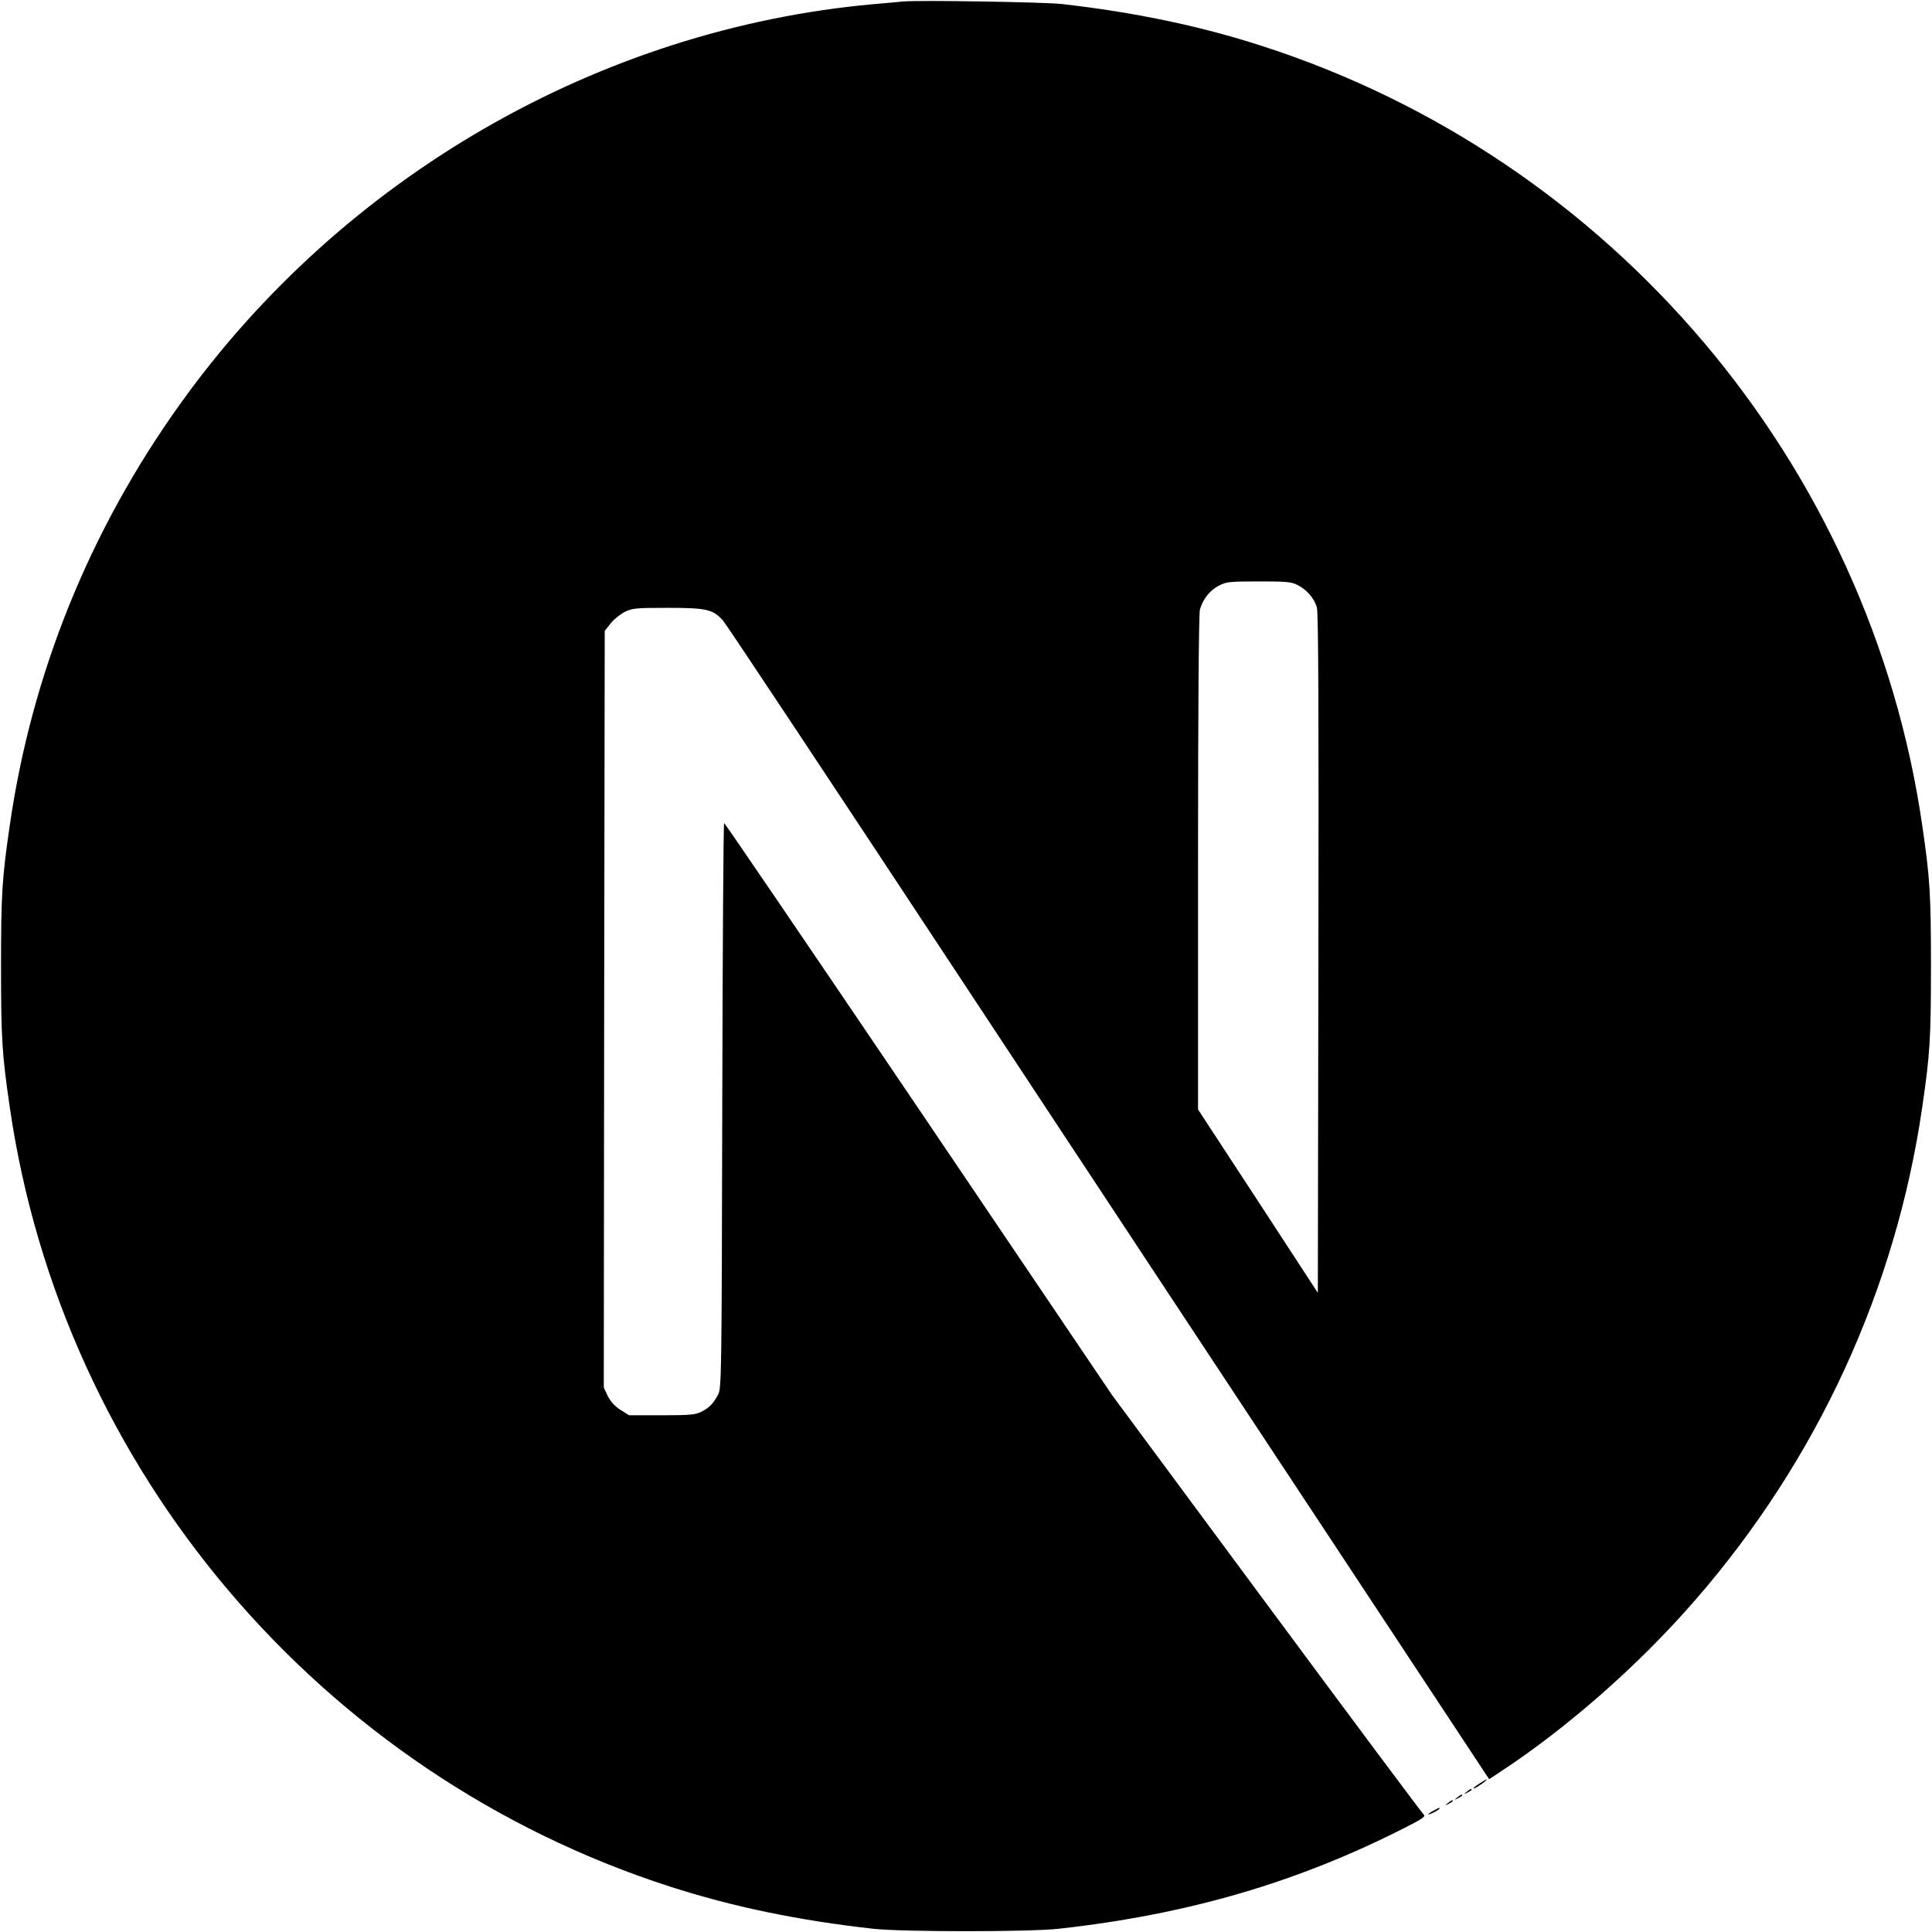
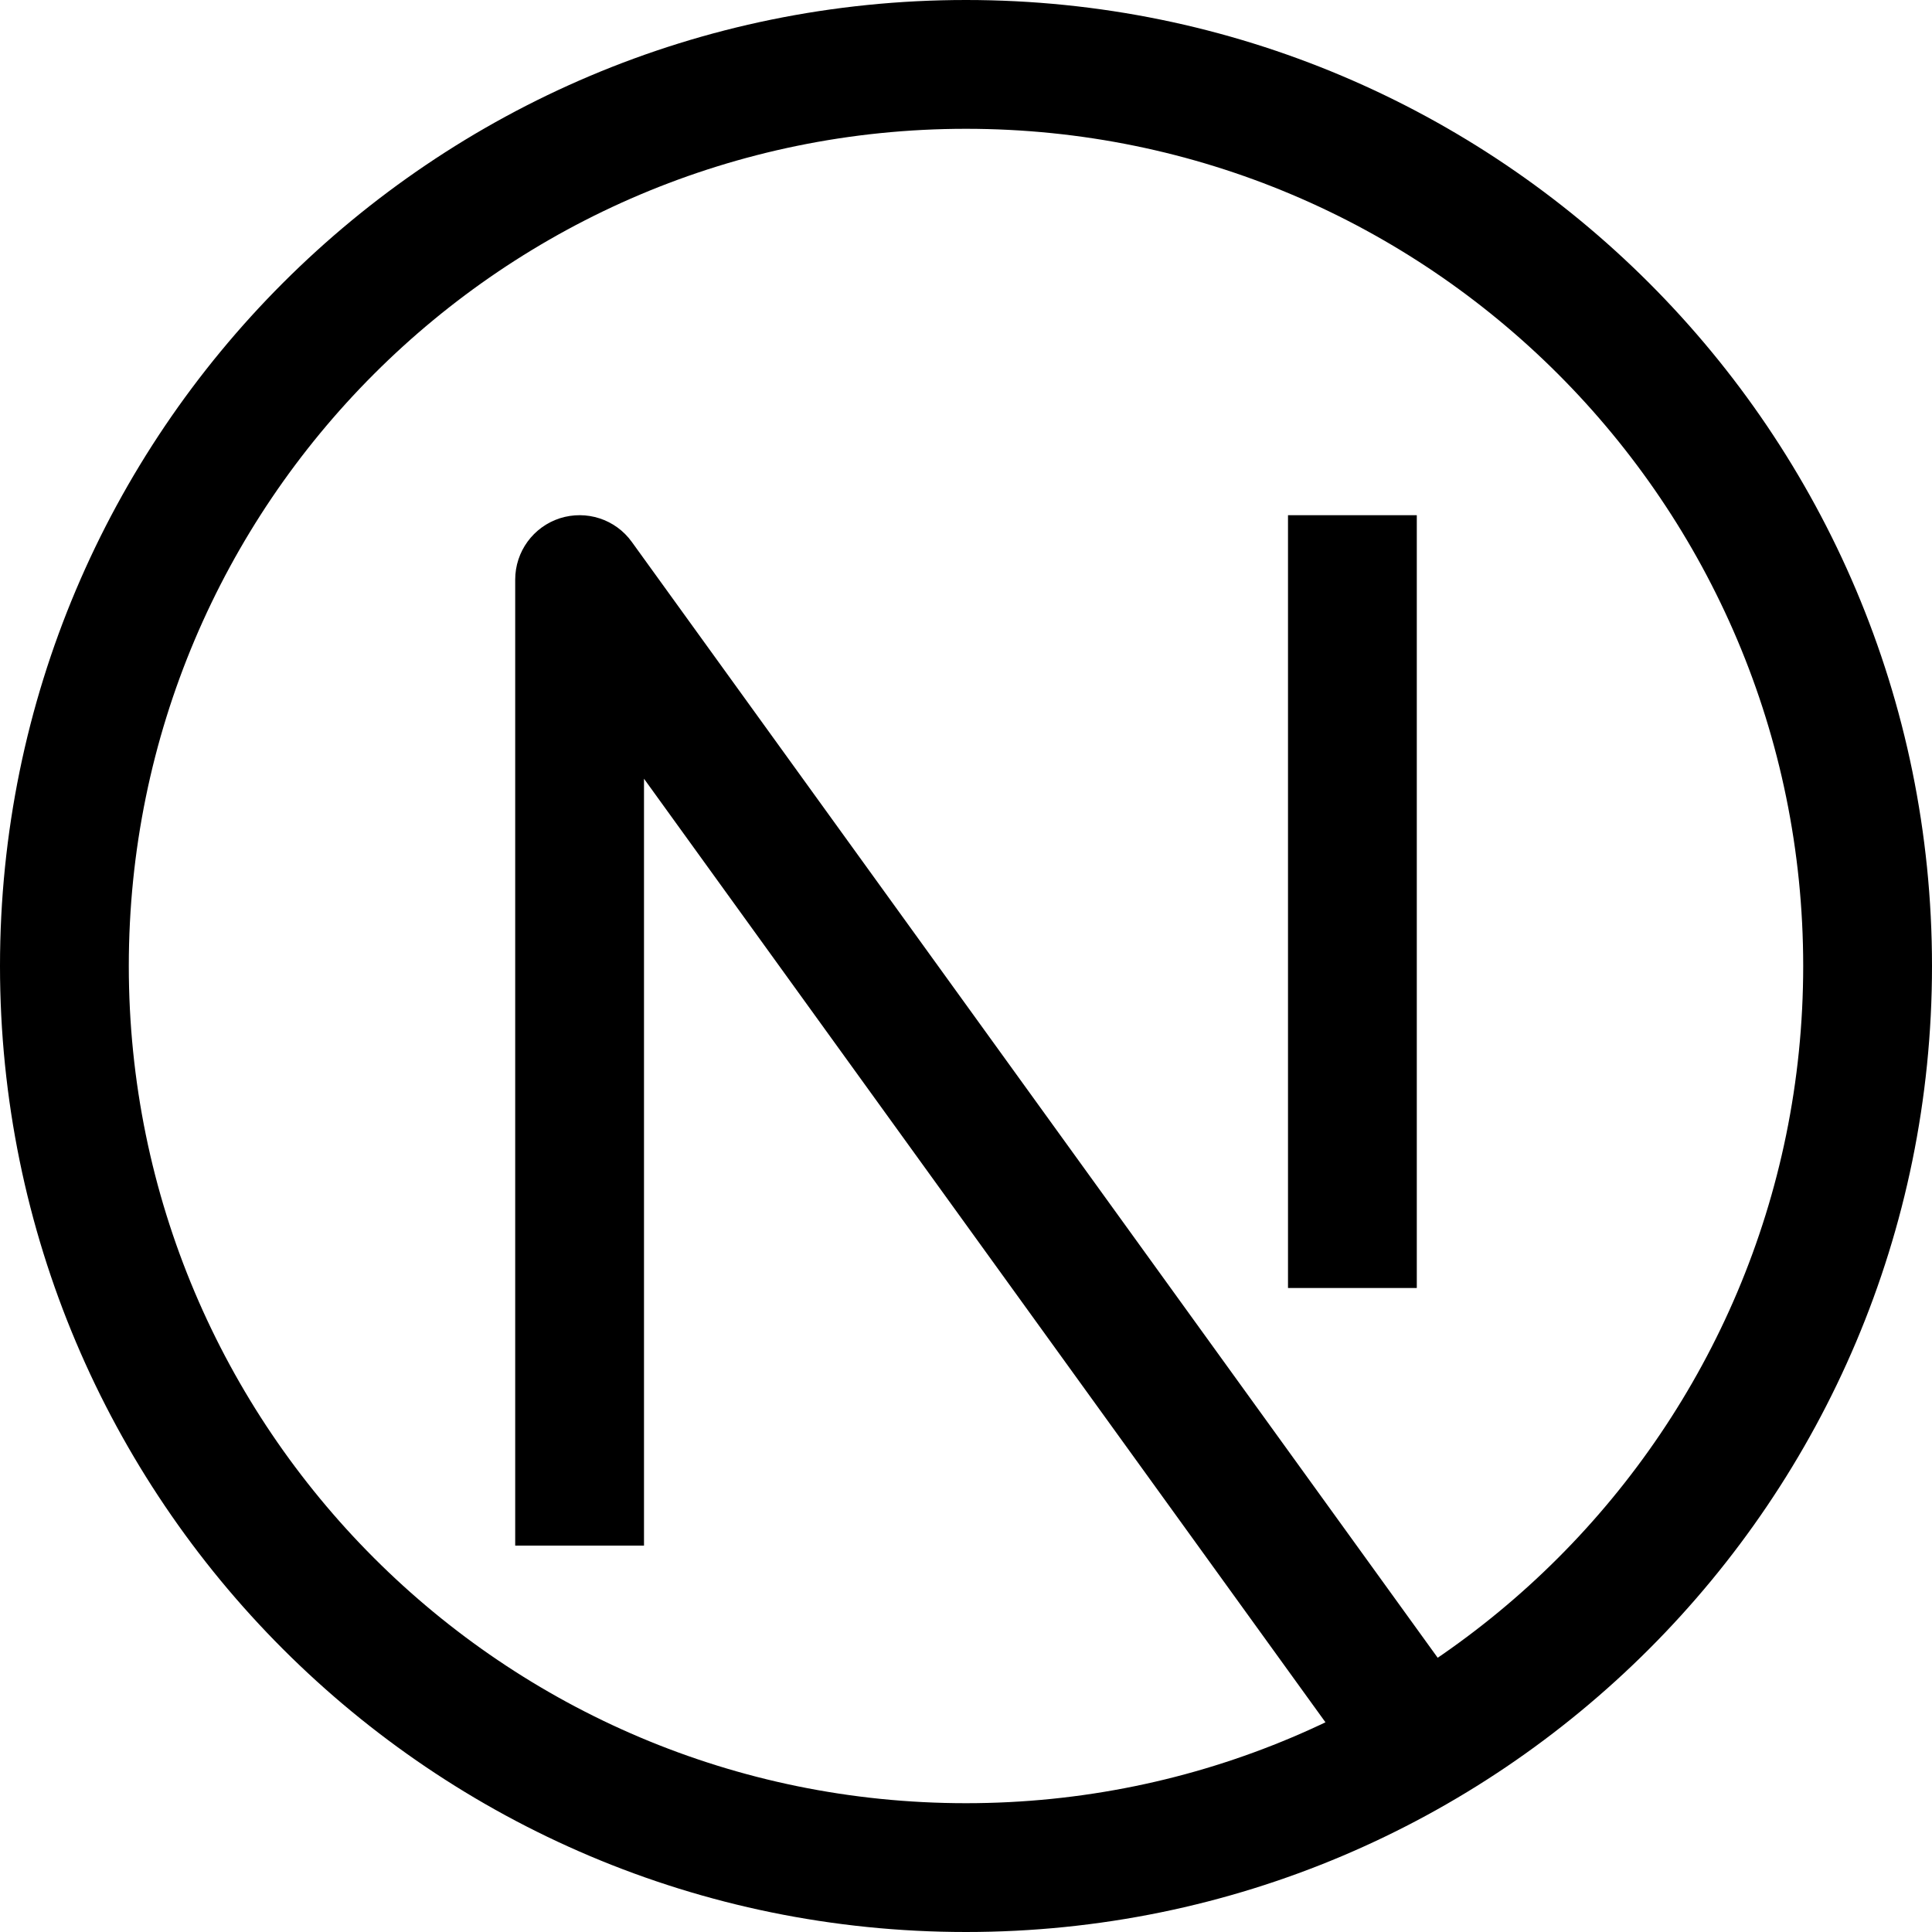
- <svg xmlns="http://www.w3.org/2000/svg" height="1024pt" viewBox=".5 -.2 1023 1024.1" width="1024pt">
-   <path d="m478.5.6c-2.2.2-9.2.9-15.5 1.4-145.3 13.1-281.4 91.5-367.6 212-48 67-78.7 143-90.3 223.5-4.1 28.1-4.6 36.4-4.6 74.5s.5 46.4 4.6 74.5c27.8 192.1 164.5 353.5 349.9 413.3 33.2 10.7 68.2 18 108 22.4 15.5 1.7 82.5 1.7 98 0 68.7-7.6 126.9-24.6 184.3-53.9 8.8-4.5 10.5-5.7 9.3-6.7-.8-.6-38.3-50.9-83.3-111.7l-81.8-110.5-102.5-151.7c-56.4-83.4-102.8-151.6-103.2-151.6-.4-.1-.8 67.3-1 149.6-.3 144.1-.4 149.9-2.2 153.3-2.6 4.9-4.6 6.9-8.8 9.1-3.2 1.6-6 1.9-21.1 1.9h-17.3l-4.6-2.9c-3-1.9-5.2-4.4-6.7-7.3l-2.1-4.5.2-200.5.3-200.6 3.1-3.9c1.6-2.1 5-4.8 7.4-6.1 4.1-2 5.7-2.2 23-2.2 20.4 0 23.8.8 29.1 6.6 1.5 1.6 57 85.2 123.4 185.9s157.2 238.2 201.8 305.7l81 122.7 4.1-2.7c36.3-23.6 74.7-57.2 105.1-92.2 64.7-74.3 106.4-164.9 120.4-261.5 4.1-28.1 4.6-36.4 4.6-74.5s-.5-46.4-4.6-74.5c-27.8-192.1-164.5-353.5-349.9-413.3-32.7-10.6-67.5-17.9-106.5-22.3-9.6-1-75.7-2.1-84-1.3zm209.4 309.4c4.8 2.4 8.7 7 10.1 11.8.8 2.6 1 58.2.8 183.5l-.3 179.8-31.7-48.6-31.8-48.6v-130.7c0-84.5.4-132 1-134.3 1.6-5.6 5.1-10 9.9-12.6 4.1-2.1 5.6-2.3 21.3-2.3 14.8 0 17.4.2 20.7 2z" />
-   <path d="m784.3 945.1c-3.5 2.2-4.6 3.7-1.5 2 2.2-1.3 5.8-4 5.2-4.1-.3 0-2 1-3.7 2.1zm-6.9 4.5c-1.8 1.4-1.8 1.5.4.4 1.2-.6 2.2-1.3 2.2-1.5 0-.8-.5-.6-2.6 1.1zm-5 3c-1.8 1.4-1.8 1.5.4.4 1.2-.6 2.2-1.3 2.2-1.5 0-.8-.5-.6-2.6 1.1zm-5 3c-1.8 1.4-1.8 1.5.4.4 1.2-.6 2.2-1.3 2.2-1.5 0-.8-.5-.6-2.6 1.1zm-7.6 4c-3.8 2-3.6 2.8.2.9 1.7-.9 3-1.8 3-2 0-.7-.1-.6-3.2 1.1z" />
+ <svg xmlns="http://www.w3.org/2000/svg" width="800px" height="800px" viewBox="0 0 15 15" fill="none">
+   <path d="M4.5 4.5L4.905 4.207C4.778 4.031 4.553 3.958 4.346 4.024C4.14 4.091 4 4.283 4 4.5H4.5ZM7.5 14C3.91 14 1 11.09 1 7.5H0C0 11.642 3.358 15 7.5 15V14ZM14 7.5C14 11.09 11.09 14 7.5 14V15C11.642 15 15 11.642 15 7.5H14ZM7.5 1C11.09 1 14 3.91 14 7.5H15C15 3.358 11.642 0 7.5 0V1ZM7.5 0C3.358 0 0 3.358 0 7.5H1C1 3.91 3.91 1 7.5 1V0ZM5 12V4.5H4V12H5ZM4.095 4.793L10.595 13.793L11.405 13.207L4.905 4.207L4.095 4.793ZM10 4V10H11V4H10Z" fill="#000000" />
</svg>
